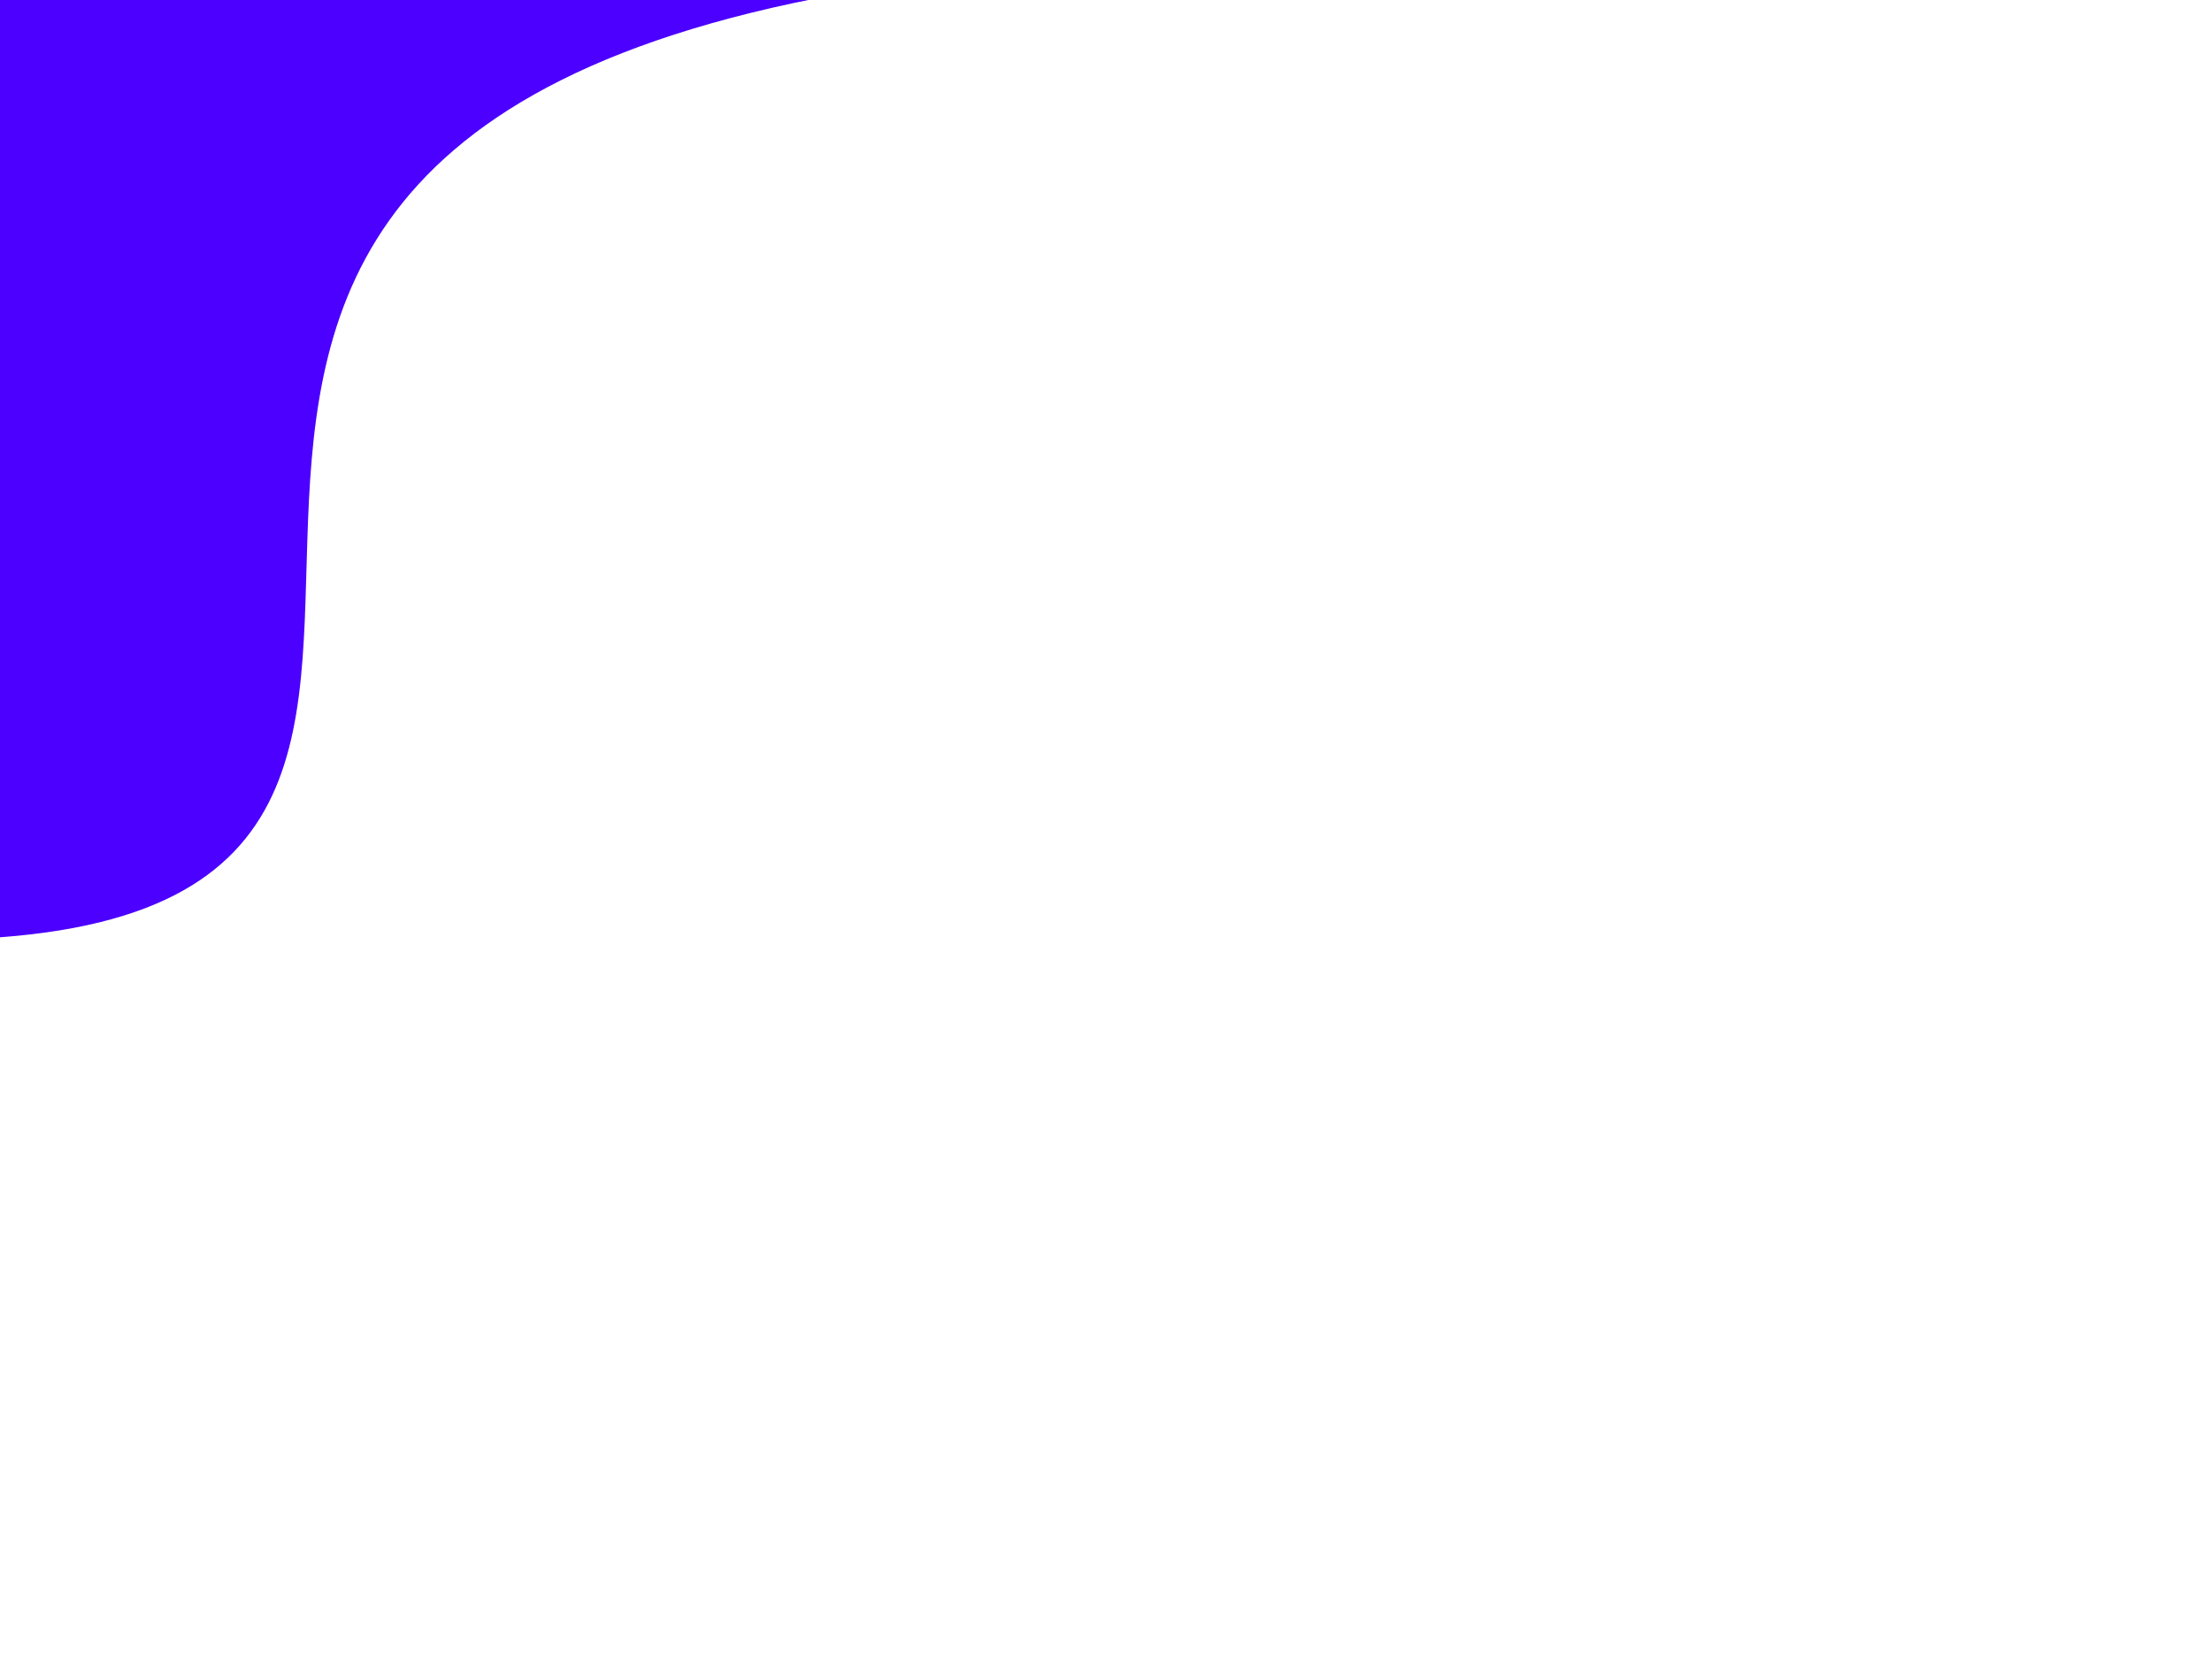
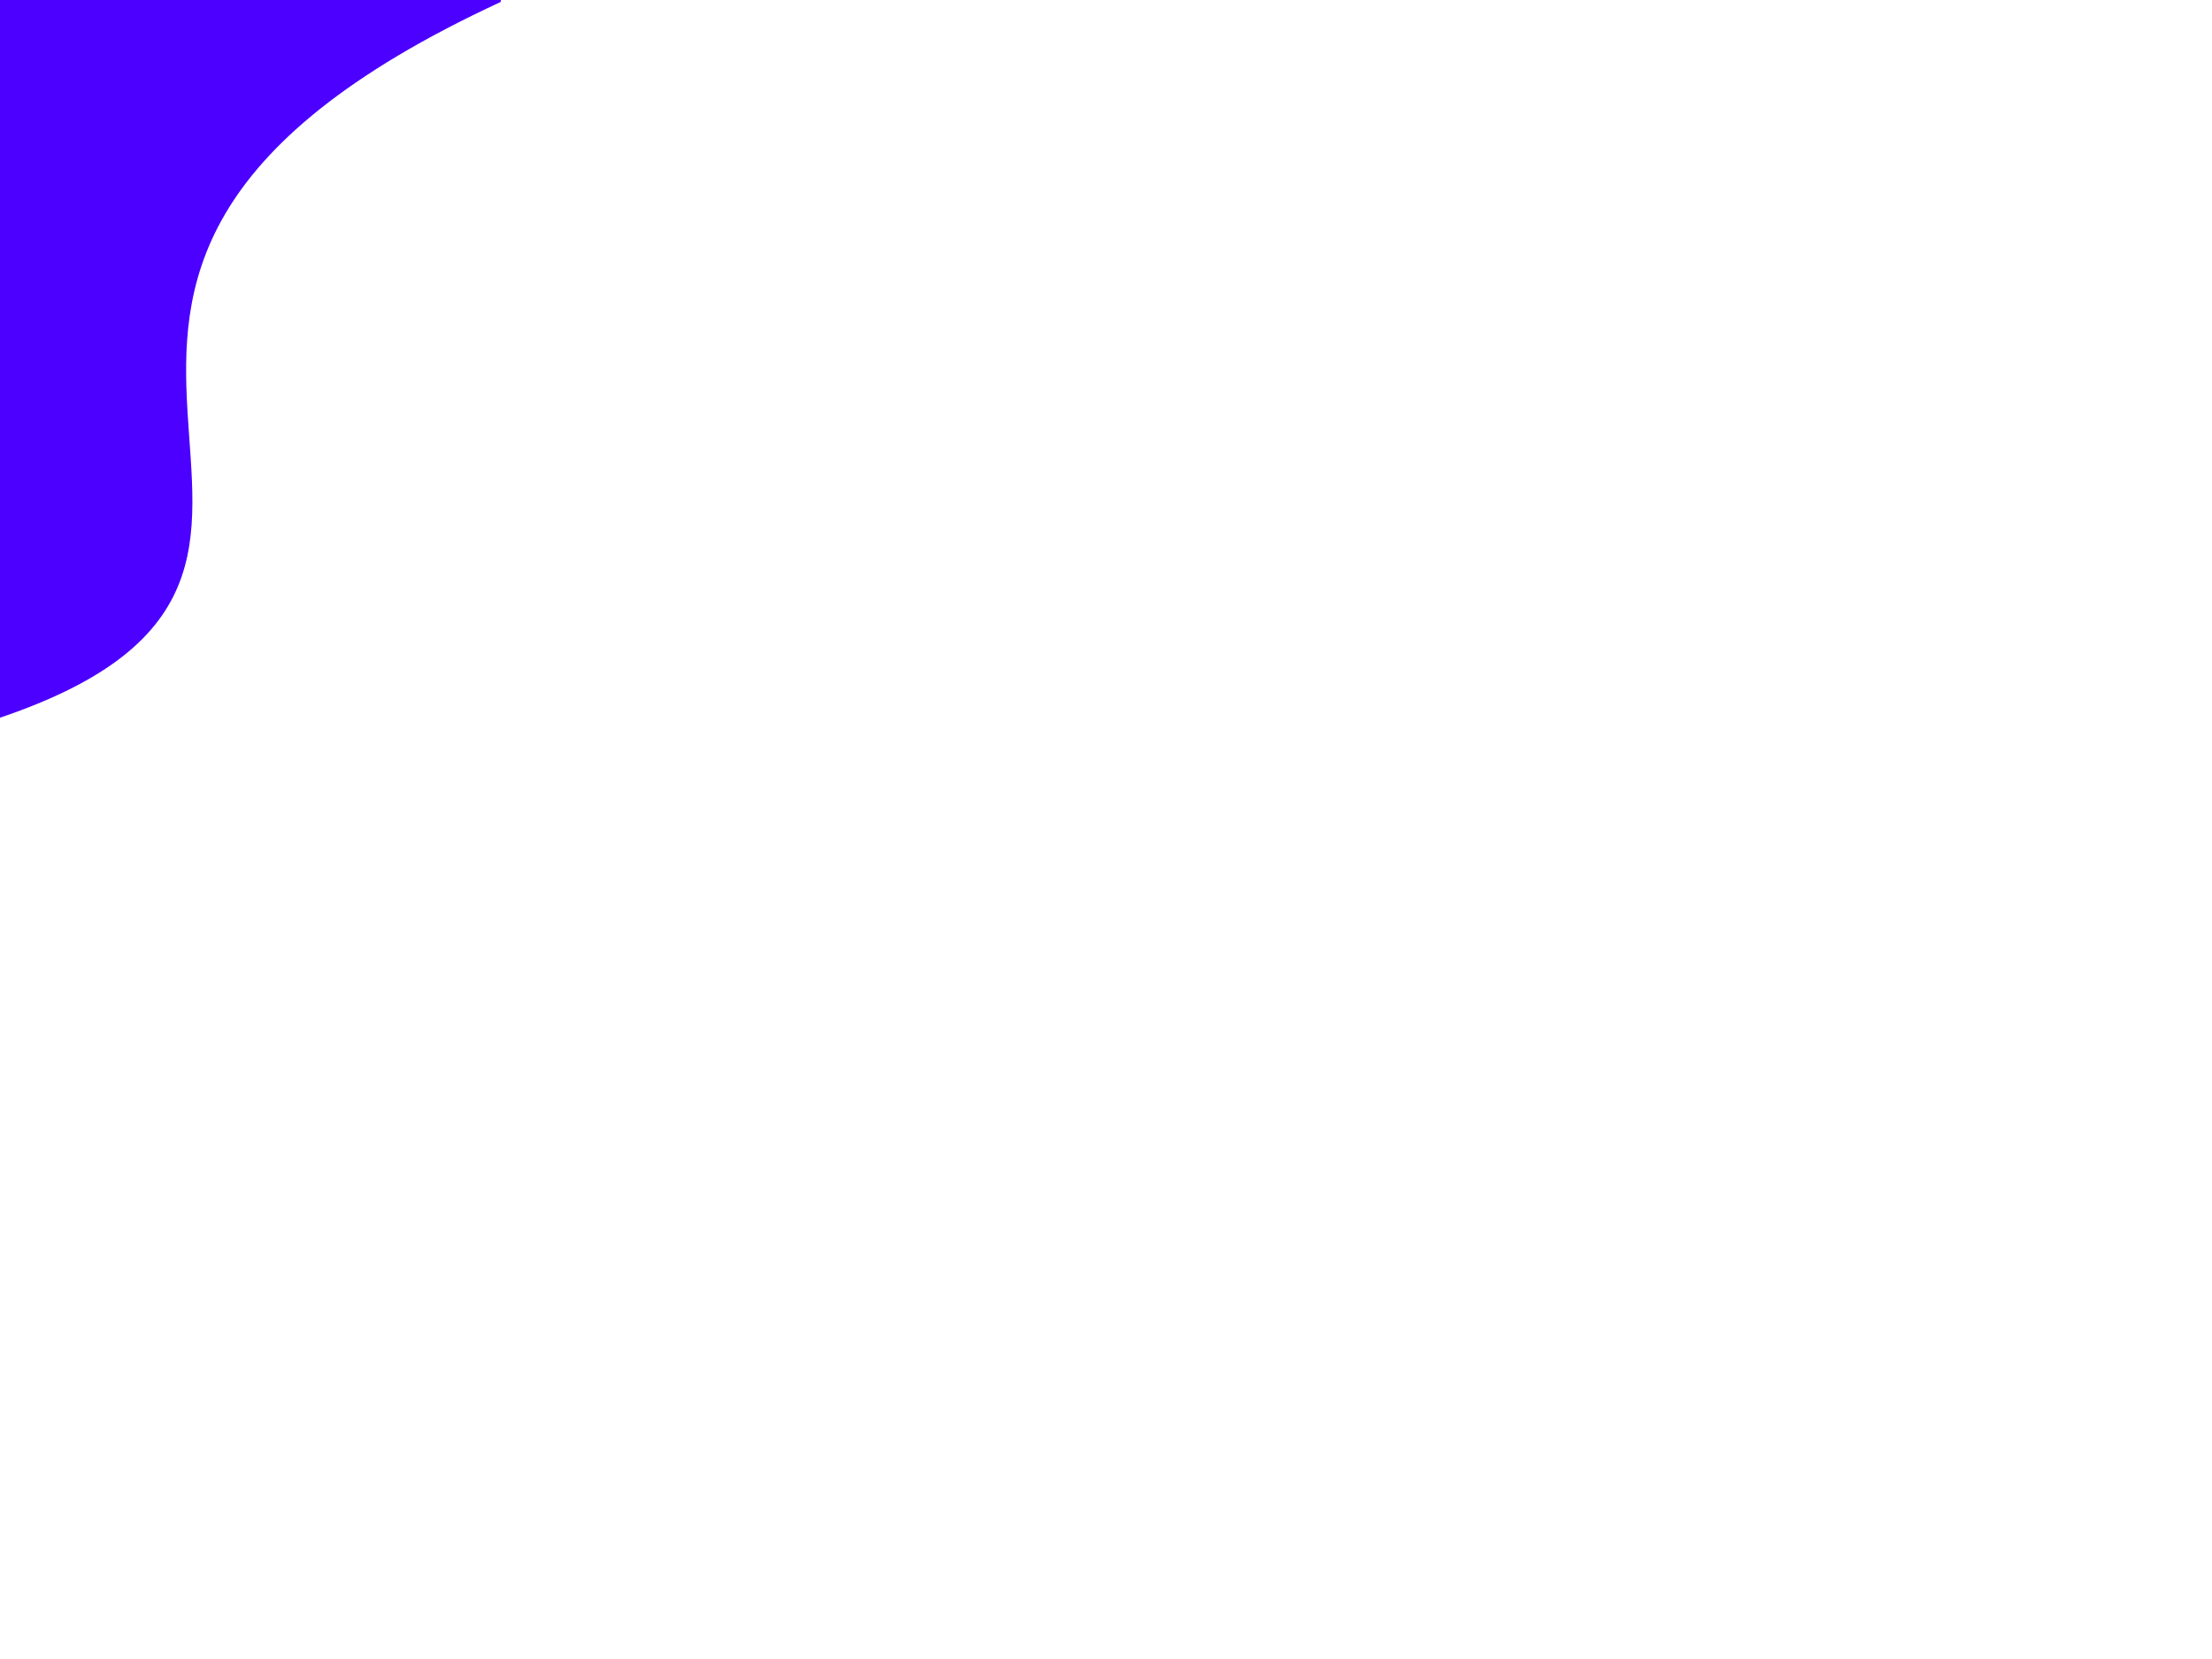
- <svg xmlns="http://www.w3.org/2000/svg" id="eIYXclQPgr71" viewBox="0 0 640 480" shape-rendering="geometricPrecision" text-rendering="geometricPrecision">
-   <path id="eIYXclQPgr72" d="M265.999,0C240.439,-93.474,-0.299,-139.636,-111.409,-36.952Q-377.124,259.039,0.739,268.755C235.214,274.783,-14.466,51.692,265.999,0Z" transform="matrix(1.031864 0 0 1.017936 -31.56604 -2.408351)" fill="rgb(76, 0, 255)" stroke="rgb(76, 0, 255)" stroke-width="1.28" stroke-miterlimit="1" />
+ <svg xmlns="http://www.w3.org/2000/svg" id="ePCQ5IYGLEf1" viewBox="0 0 640 480" shape-rendering="geometricPrecision" text-rendering="geometricPrecision">
+   <path id="ePCQ5IYGLEf2" d="M144.576,0C-40.682,-172.007,-295.466,300.23,-4.576,208.475C131.511,165.548,-35.172,83.132,144.576,0Z" transform="matrix(1 0 0 1 0.000001 0)" fill="rgb(76, 0, 255)" stroke="rgb(76, 0, 255)" stroke-width="1.28" stroke-miterlimit="1" />
</svg>
